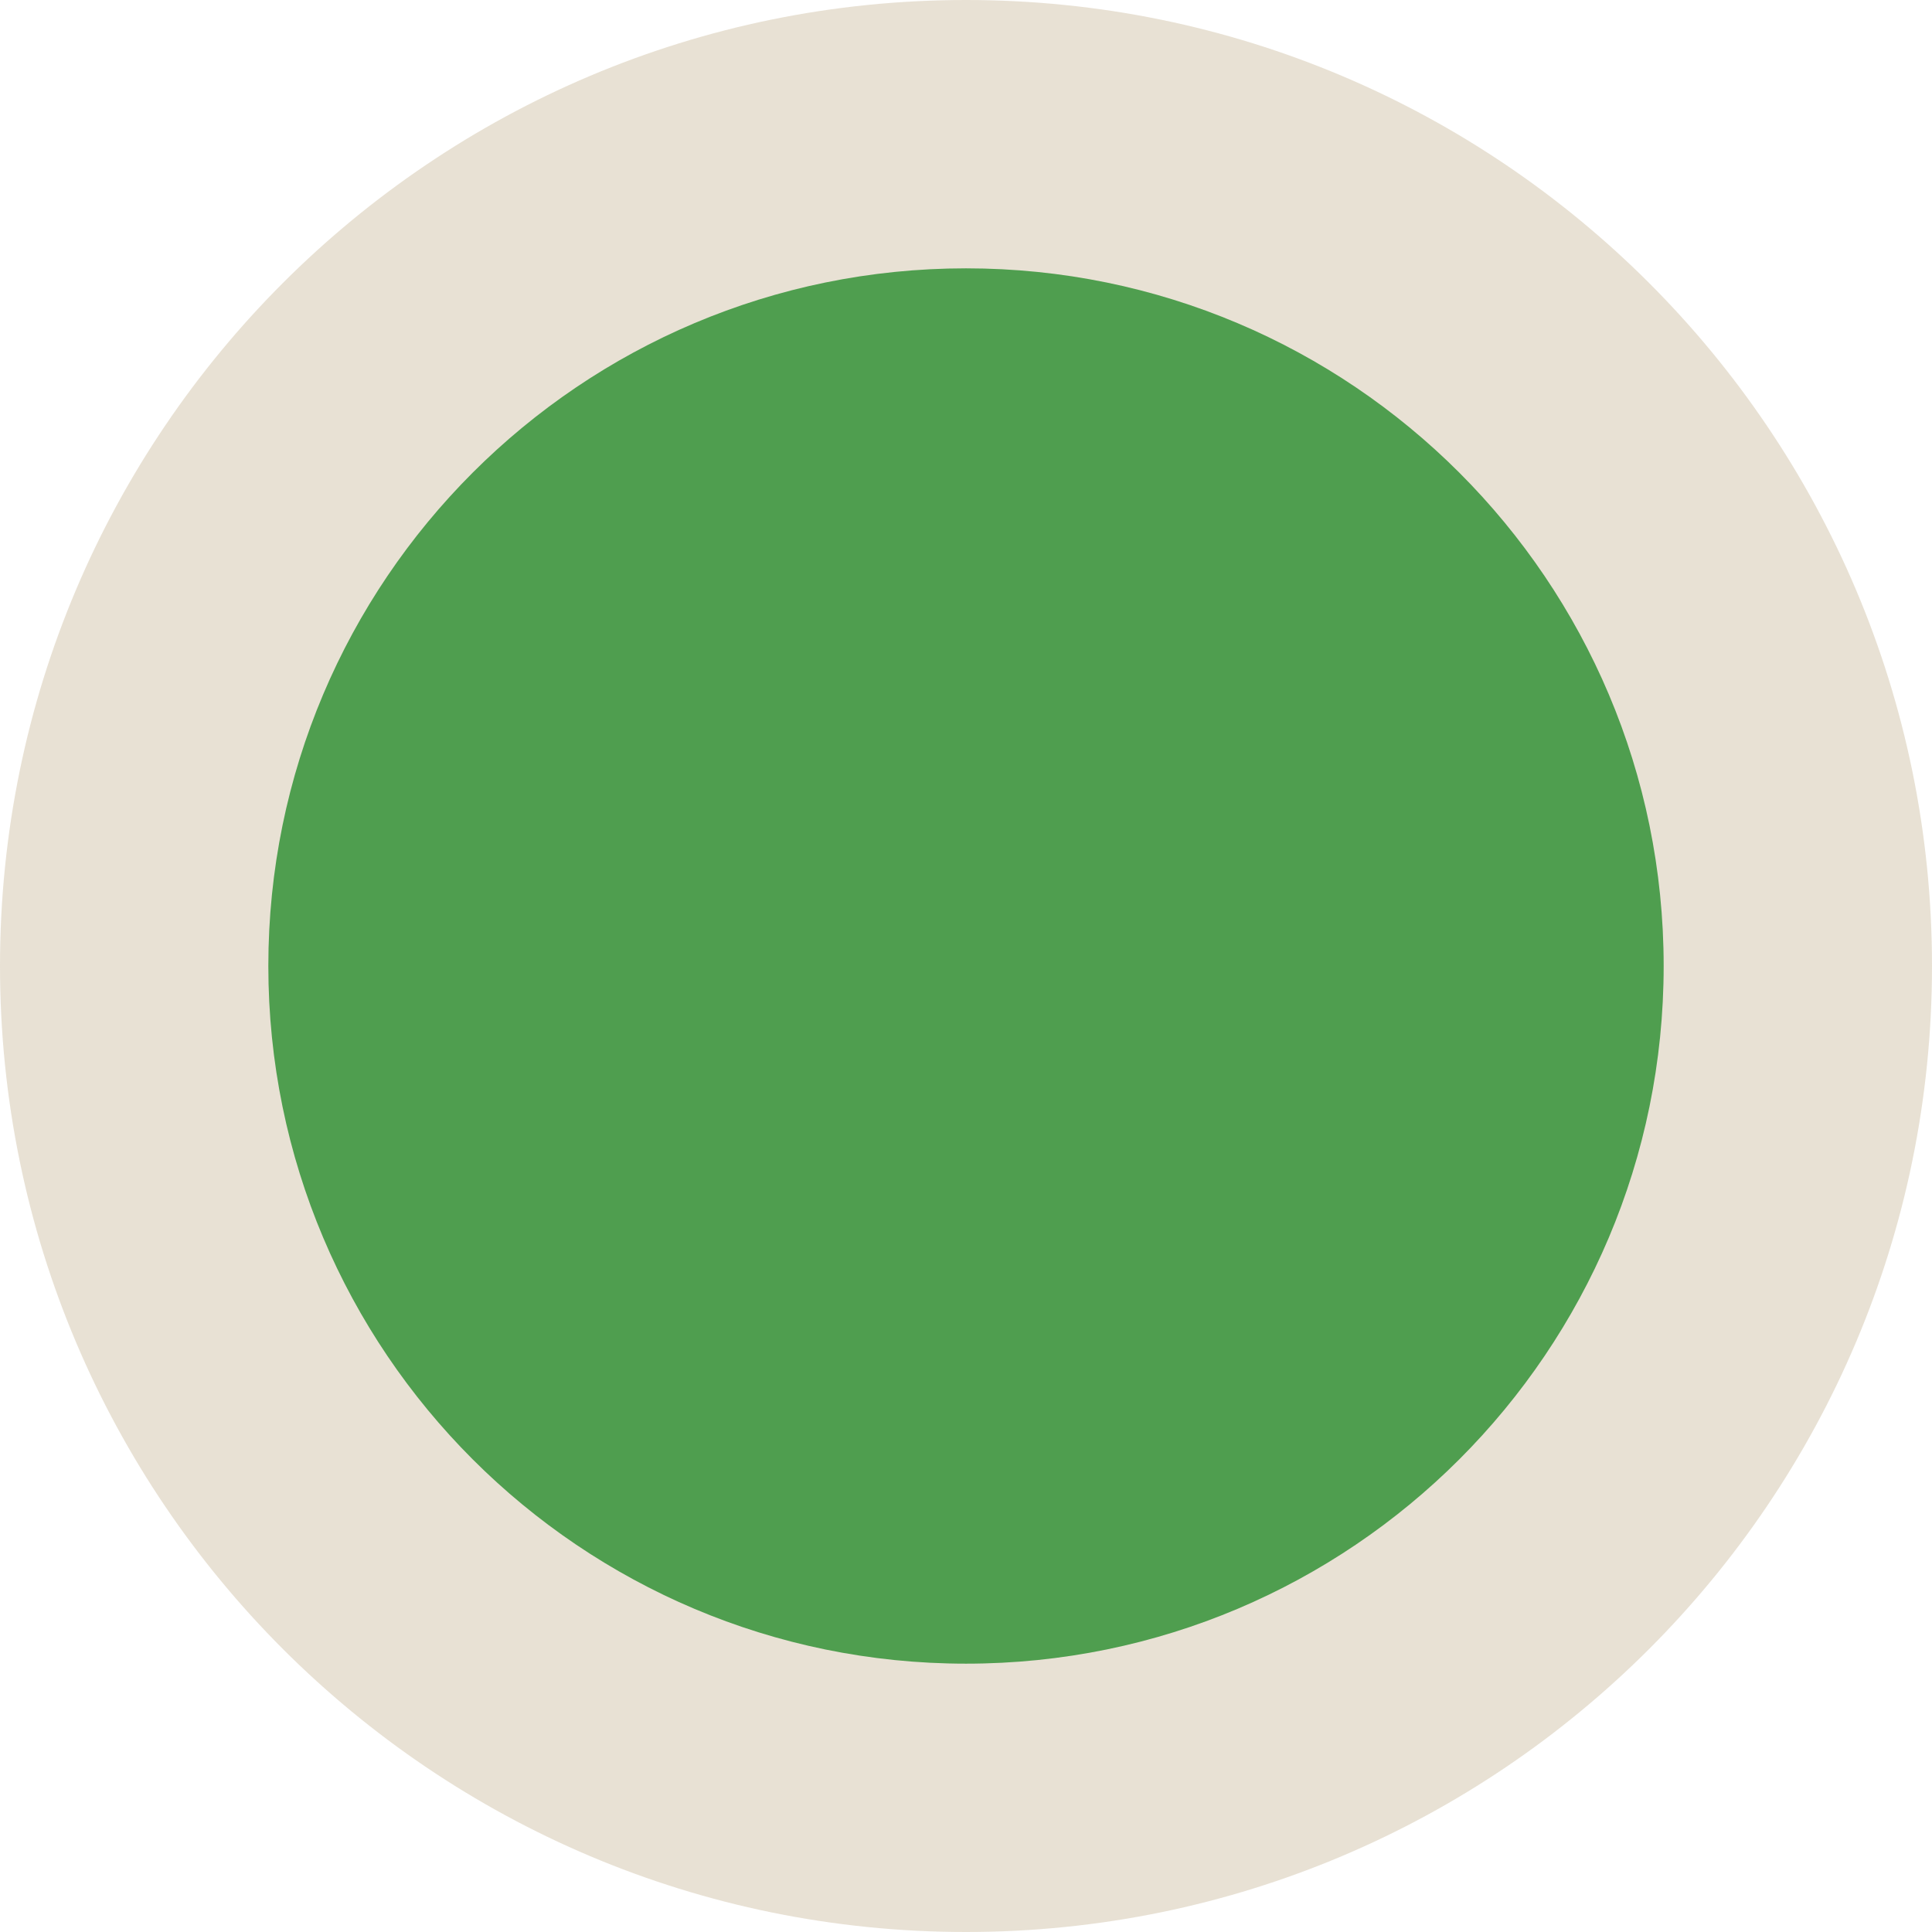
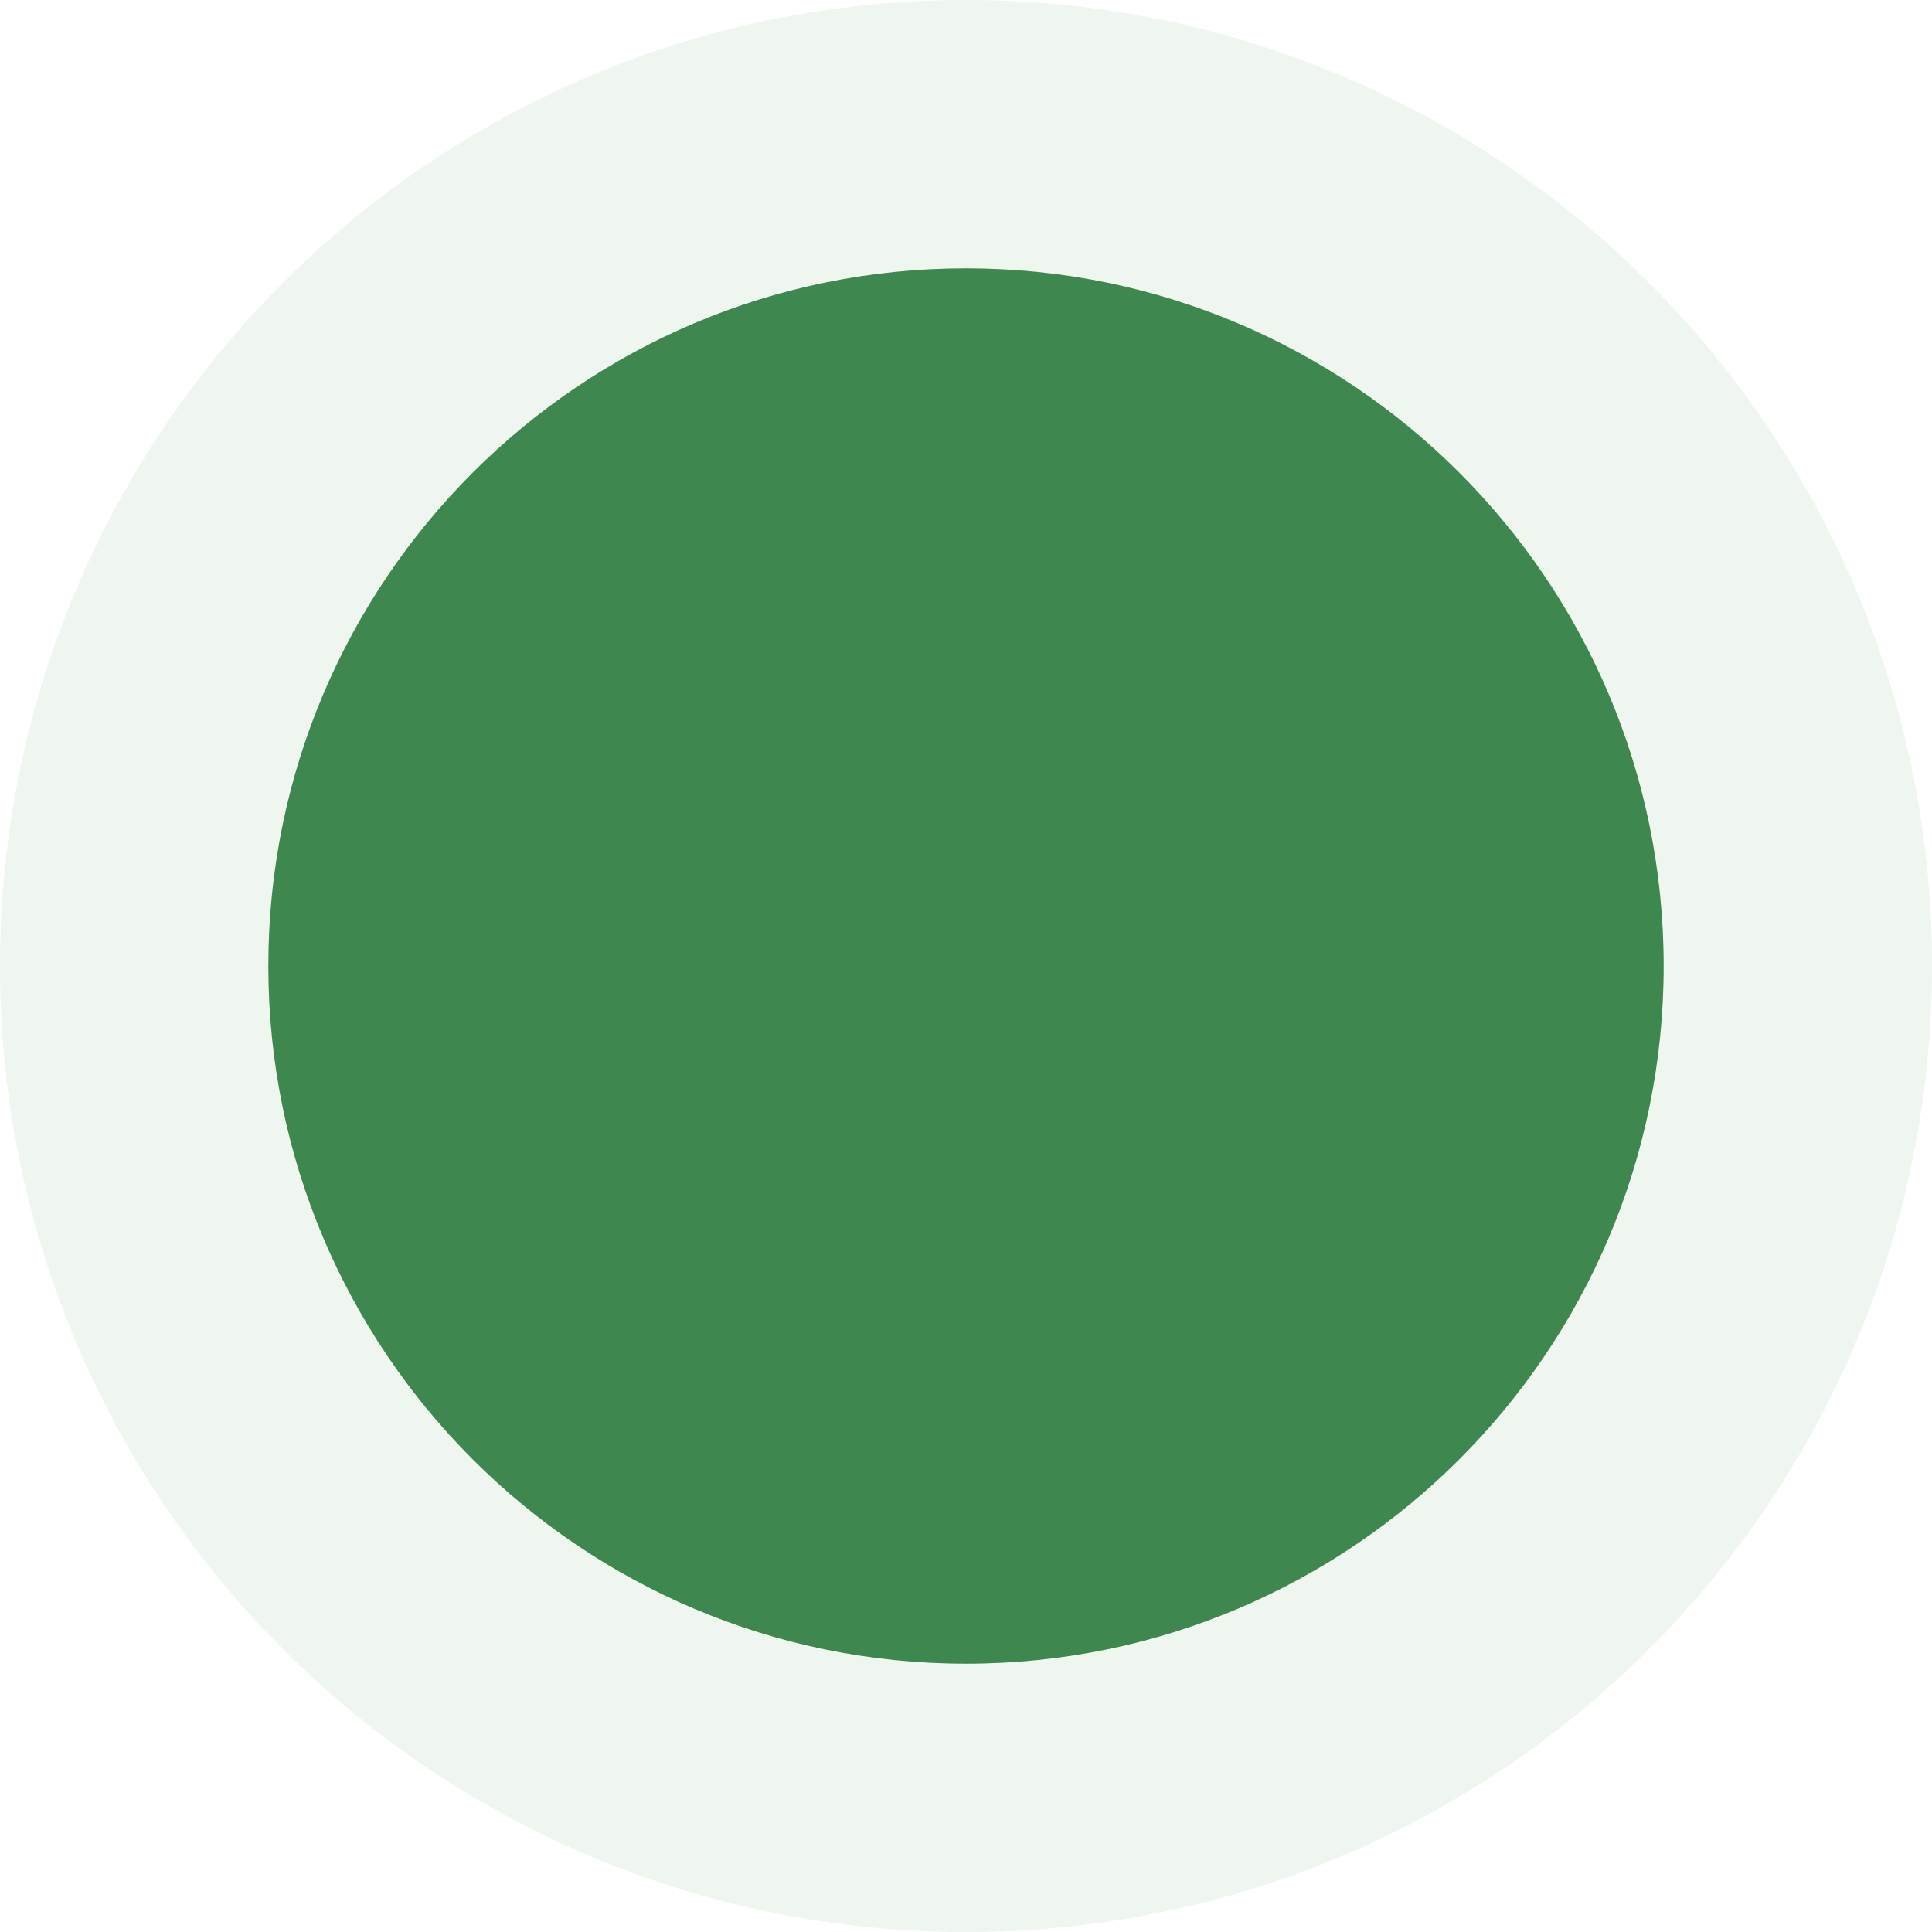
<svg xmlns="http://www.w3.org/2000/svg" width="72" height="72" viewBox="0 0 72 72" fill="none">
-   <circle cx="36" cy="36" r="36" fill="#DFD5C2" fill-opacity="0.7" />
-   <circle cx="36" cy="36" r="26" fill="#4F9E4F" />
+   <circle cx="36" cy="36" r="36" fill="#E9F1E9" fill-opacity="0.7" />
+   <circle cx="36" cy="36" r="26" fill="#3E874E" />
</svg>
